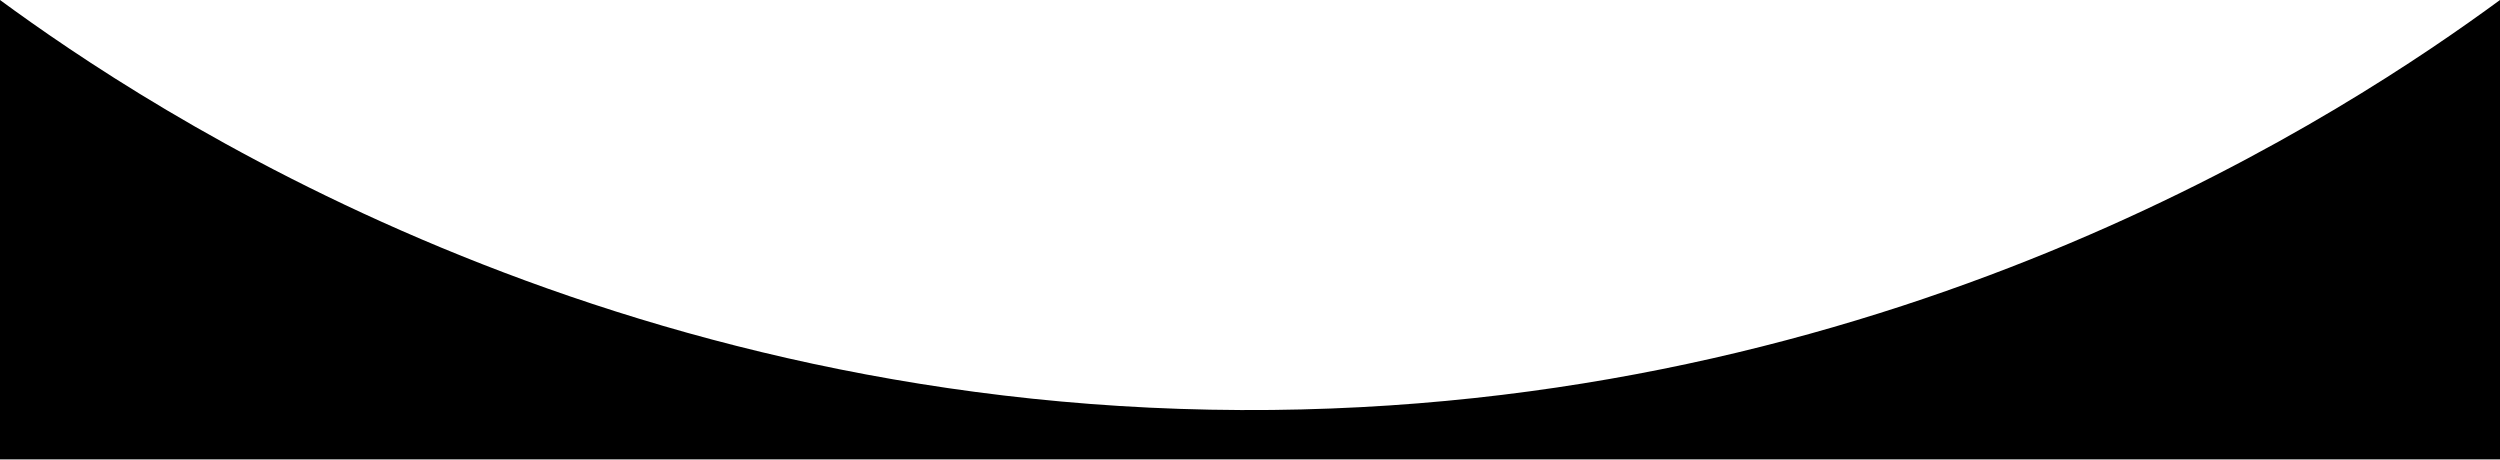
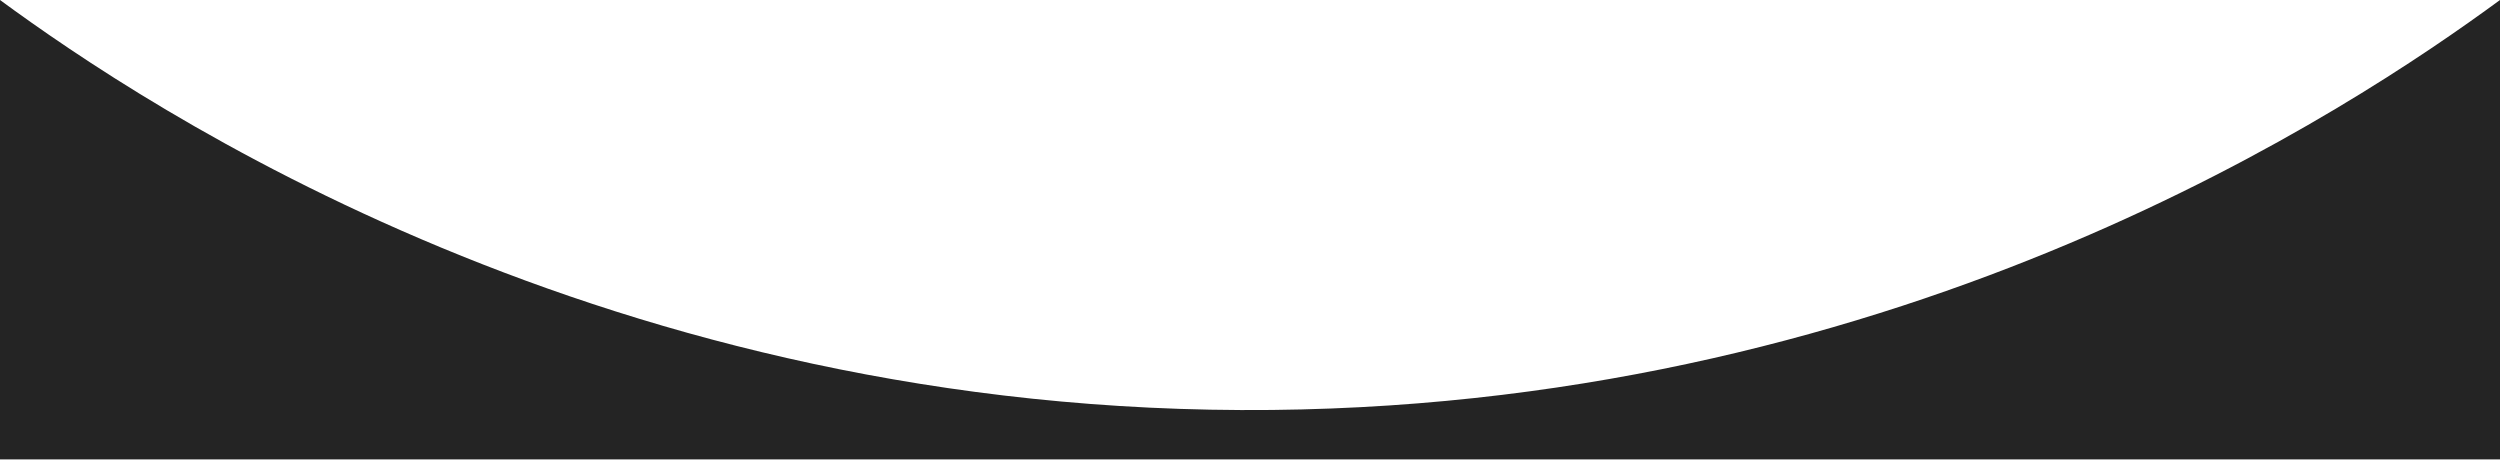
<svg xmlns="http://www.w3.org/2000/svg" viewBox="0 0 1366 251">
  <g id="Layer_2" data-name="Layer 2">
    <g id="Layer_1-2" data-name="Layer 1">
-       <path d="M0,0C79.47,58.31,331.67,227.78,695,224c348.73-3.62,590.15-164.67,671-224V251H0Z" />
+       <path fill="#242424" d="M0,0C79.47,58.31,331.67,227.78,695,224c348.73-3.62,590.15-164.67,671-224V251H0Z" />
    </g>
  </g>
</svg>
